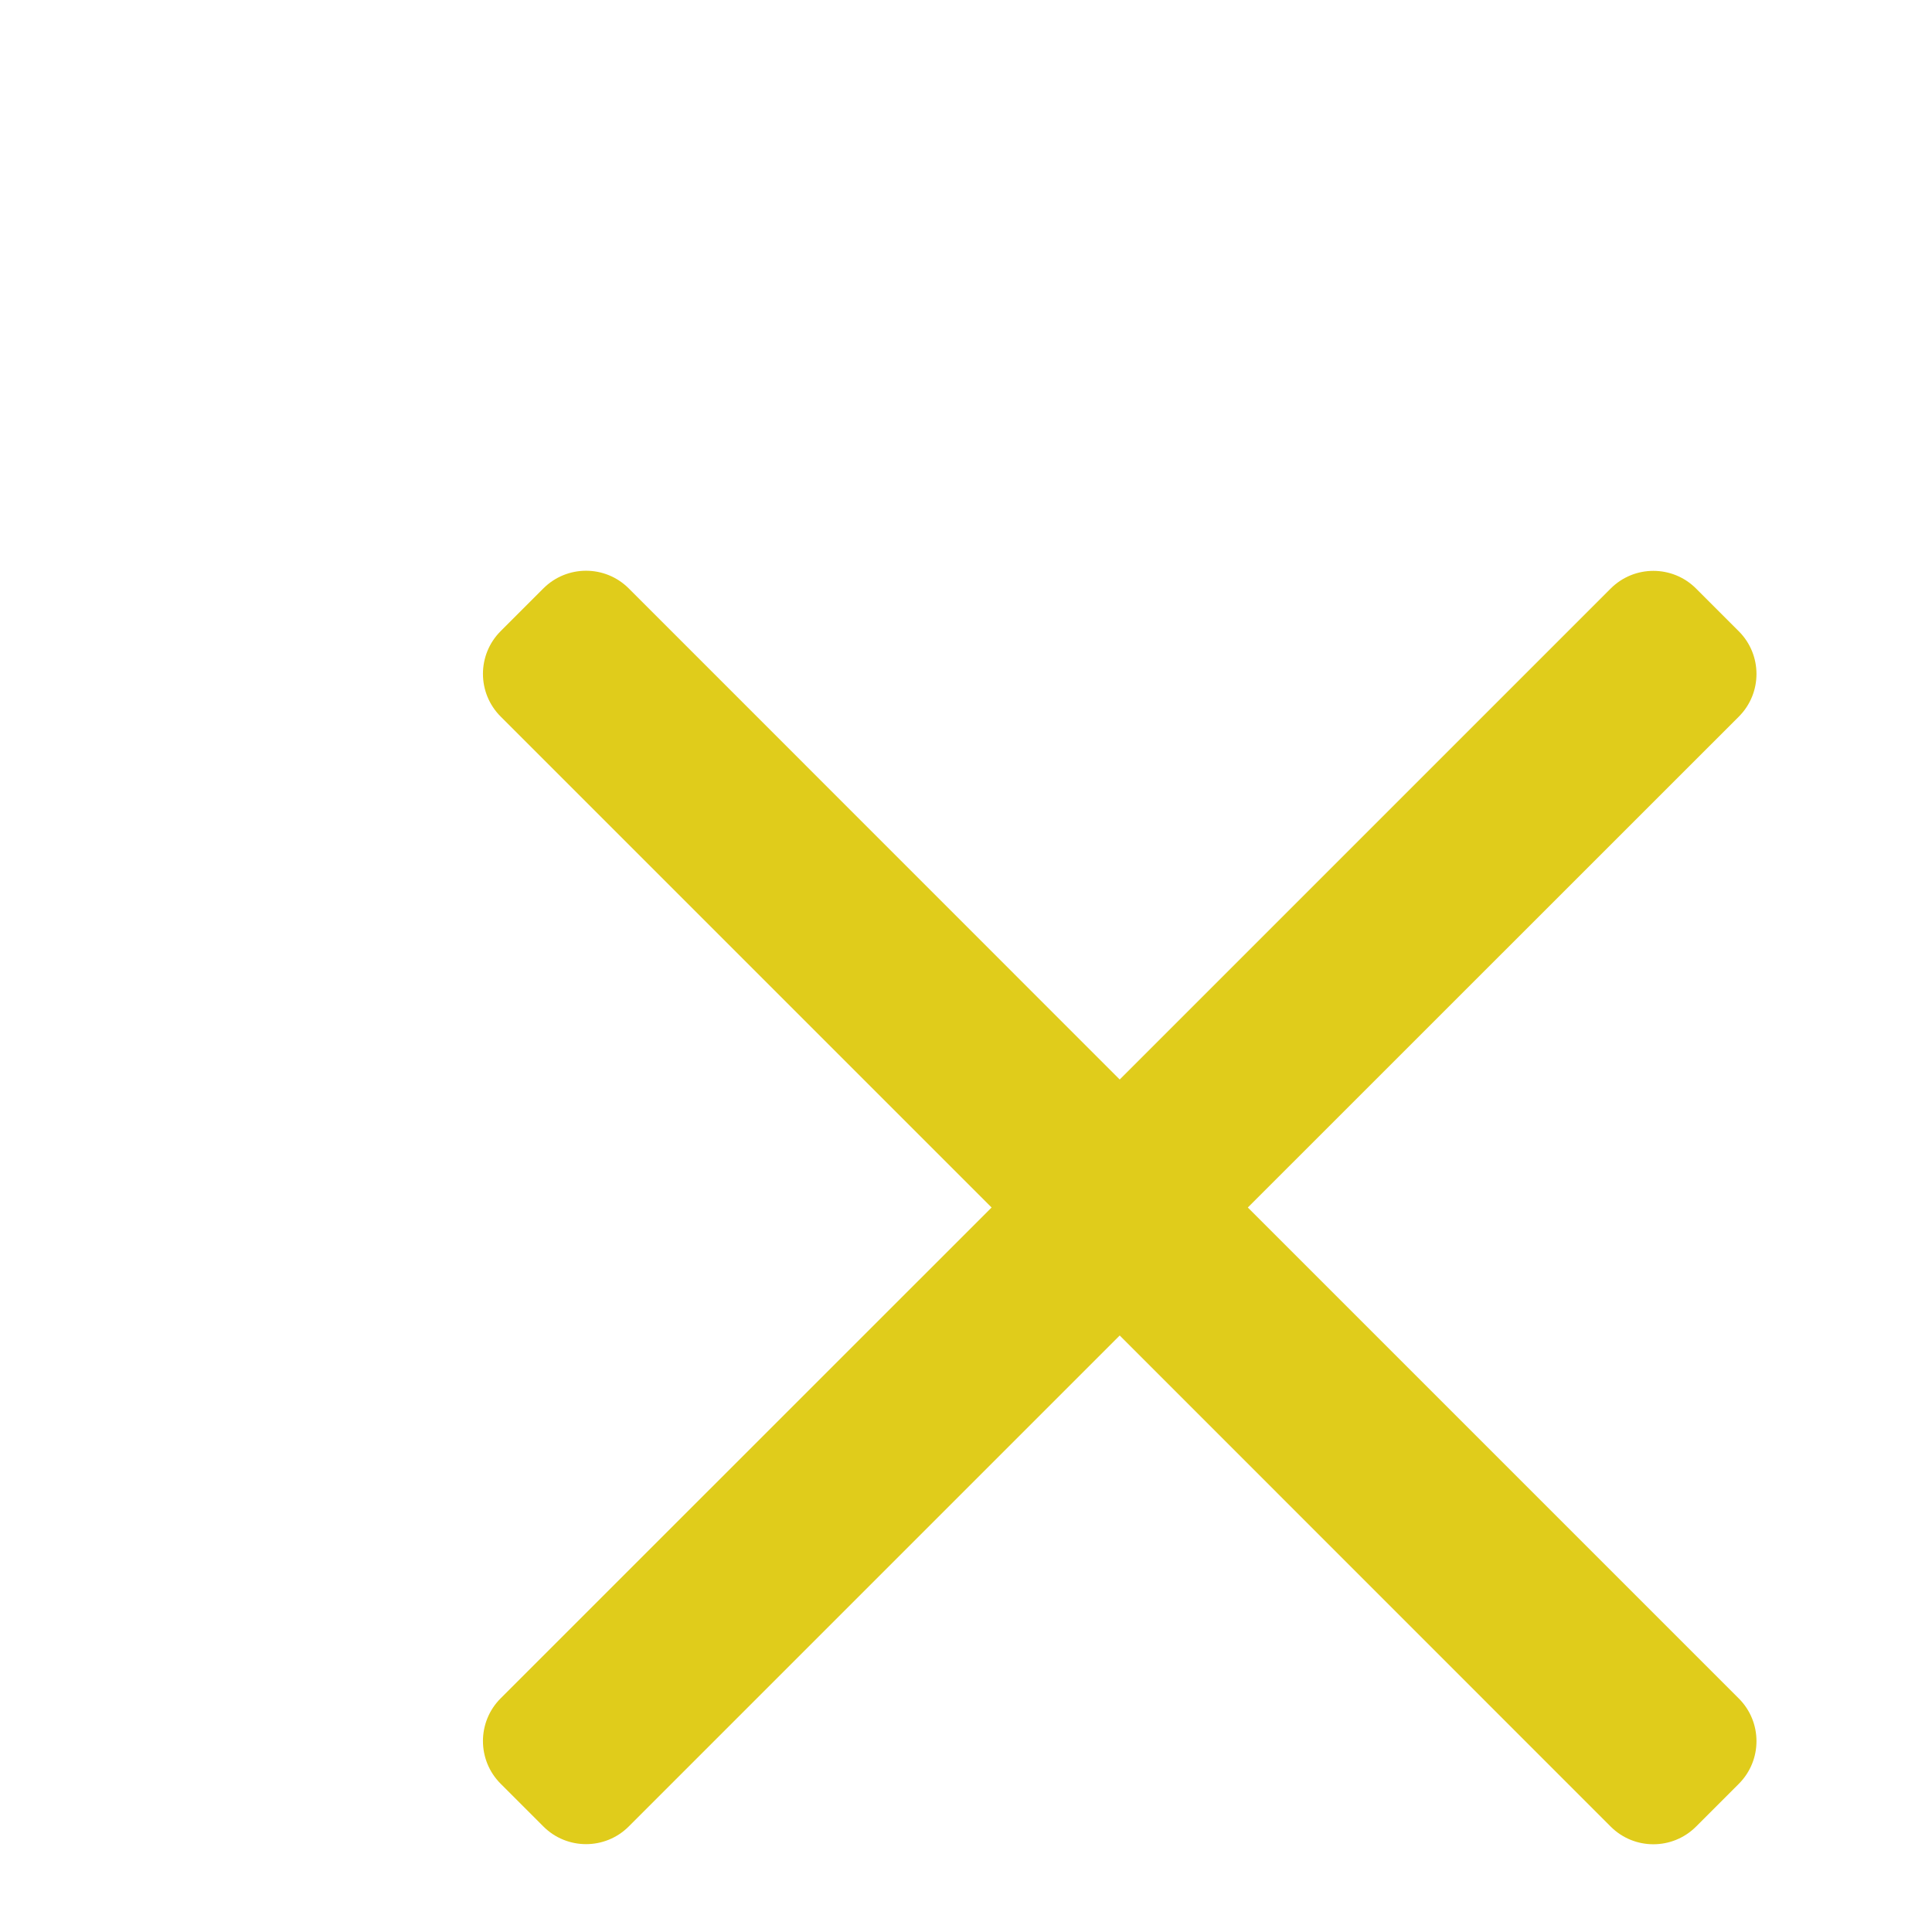
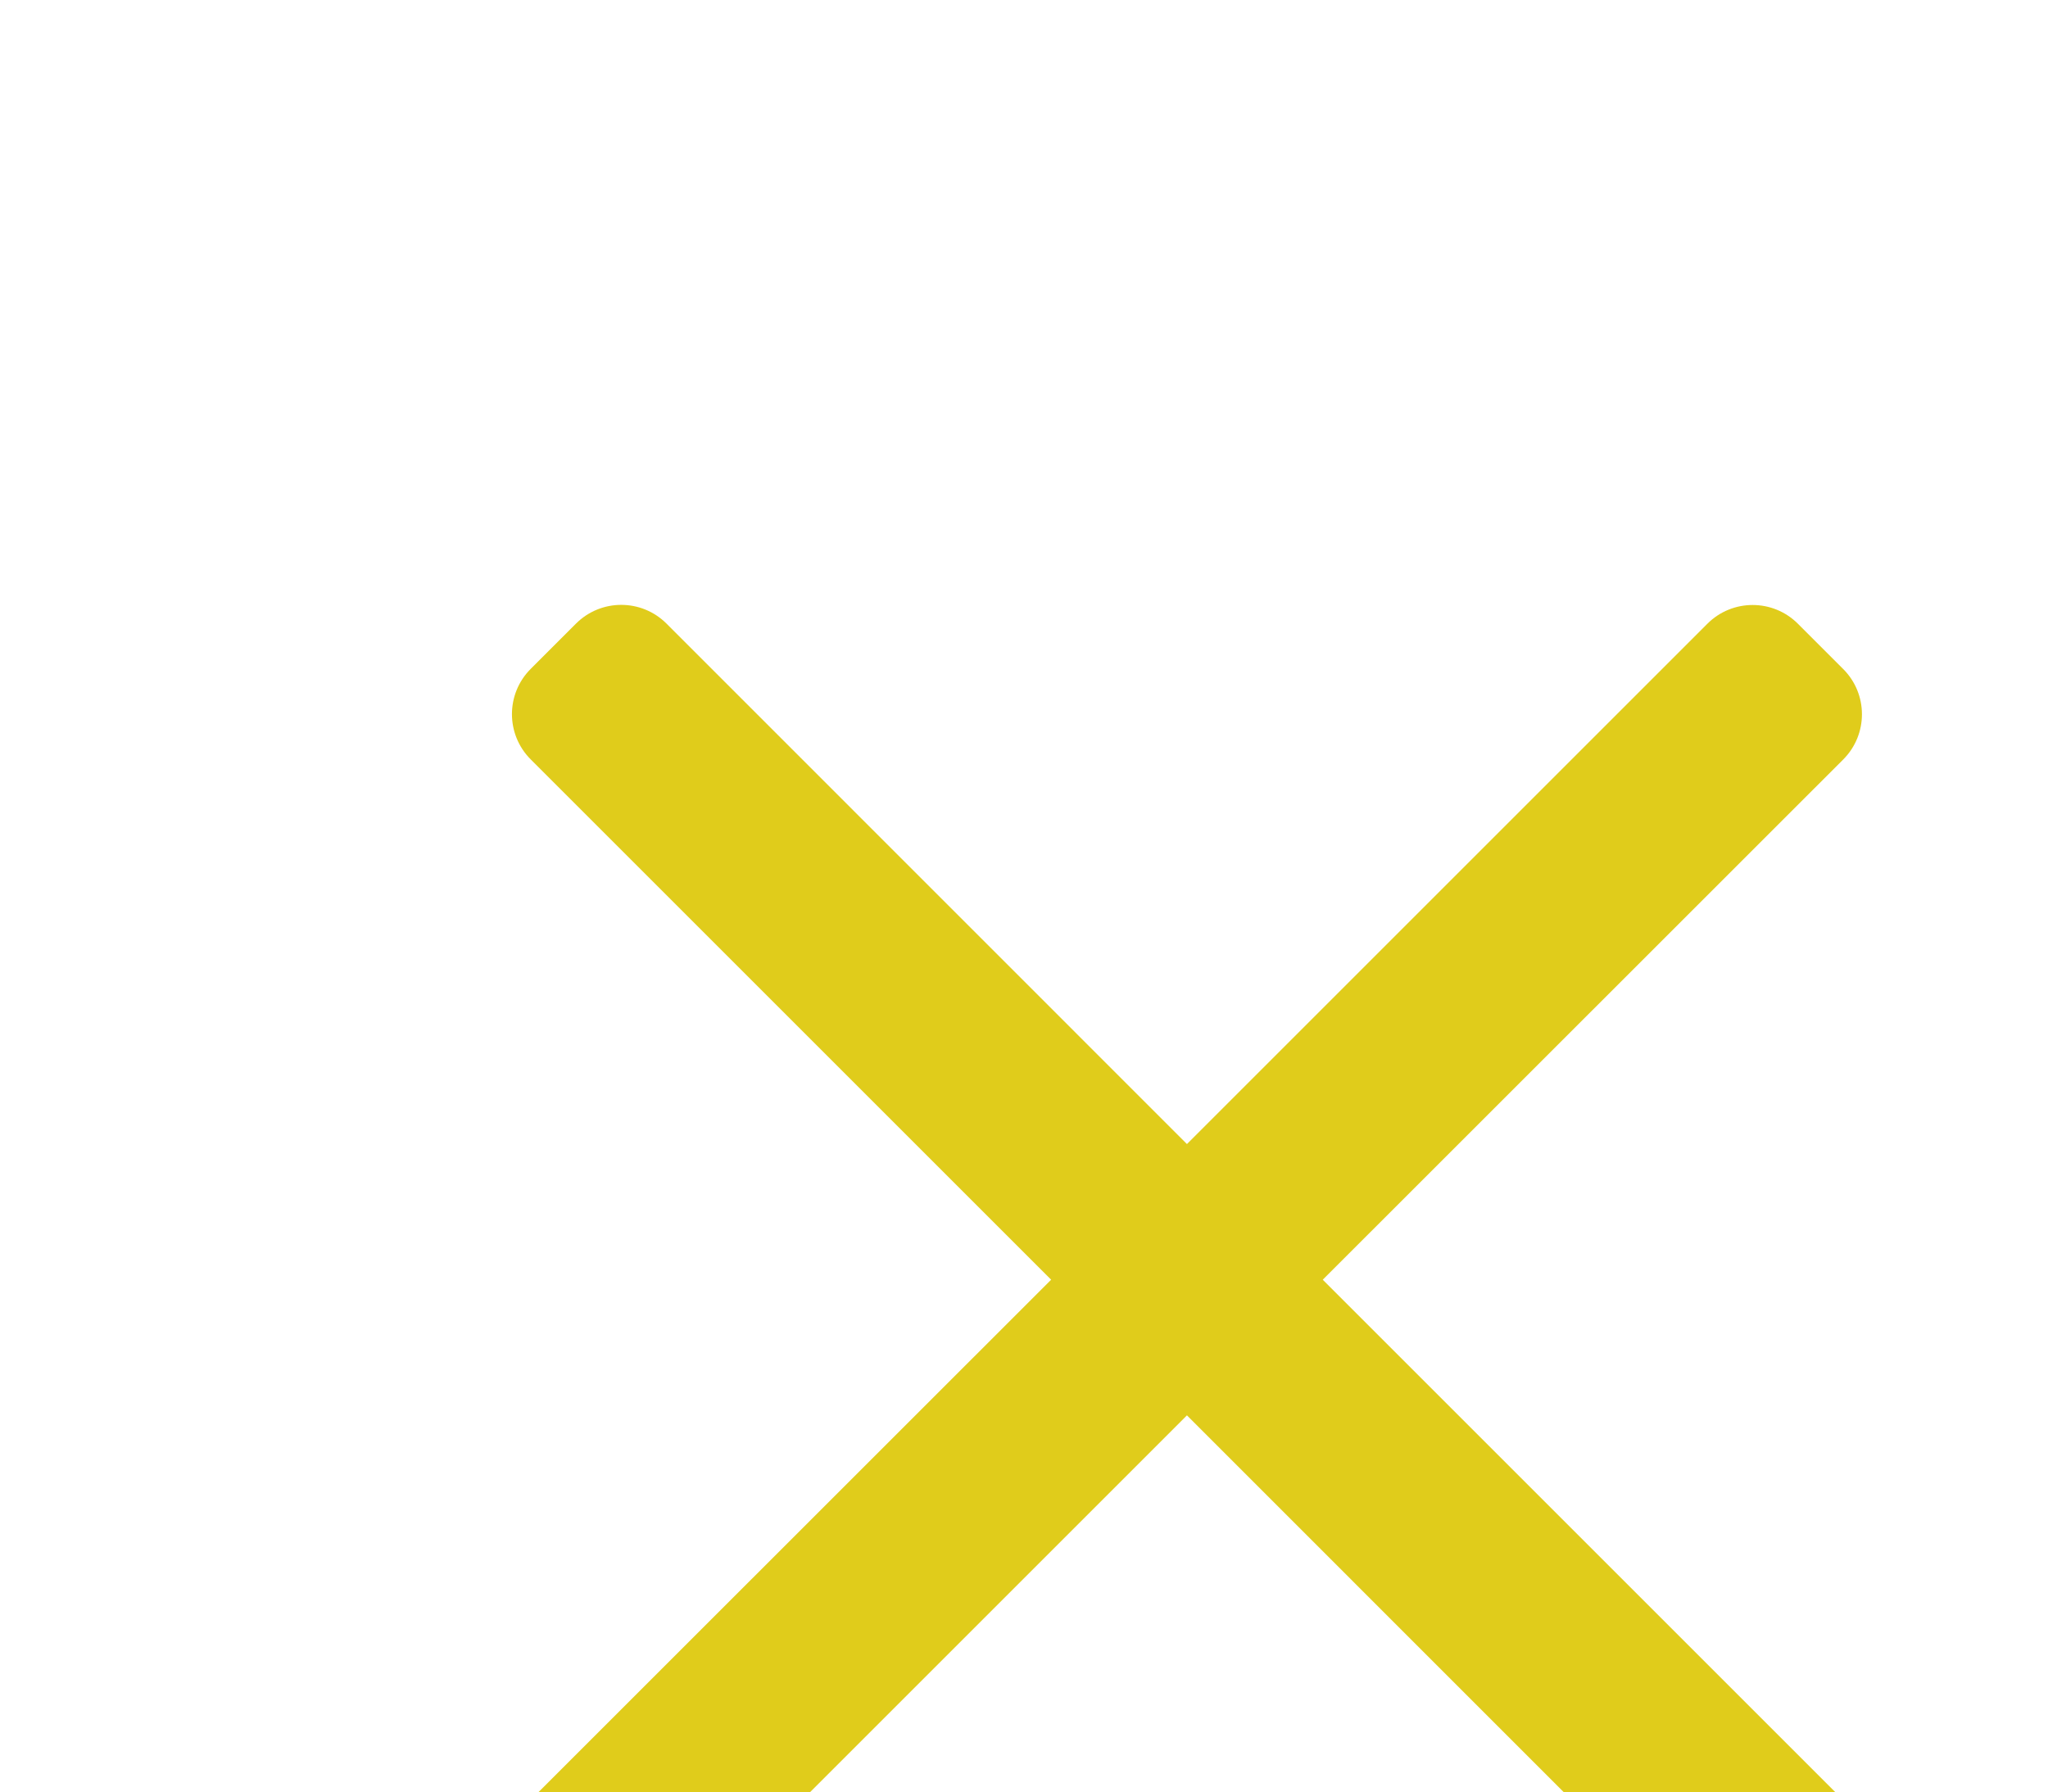
- <svg xmlns="http://www.w3.org/2000/svg" viewBox="0 0 16 16" fill="#E0CC1B">
+ <svg xmlns="http://www.w3.org/2000/svg" viewBox="0 0 16 14" fill="#E0CC1B">
  <path d="m14.4 14.773-.354.354a.5.5 0 0 1-.707 0L9.273 11.06l-4.066 4.066a.5.5 0 0 1-.707 0l-.354-.354a.5.5 0 0 1 0-.707L8.212 10 4.146 5.934a.5.5 0 0 1 0-.707l.354-.354a.5.5 0 0 1 .707 0L9.273 8.94l4.066-4.066a.5.5 0 0 1 .707 0l.354.354a.5.5 0 0 1 0 .707L10.334 10l4.066 4.066a.5.5 0 0 1 0 .707z" fill="#E0CC1B" />
</svg>
